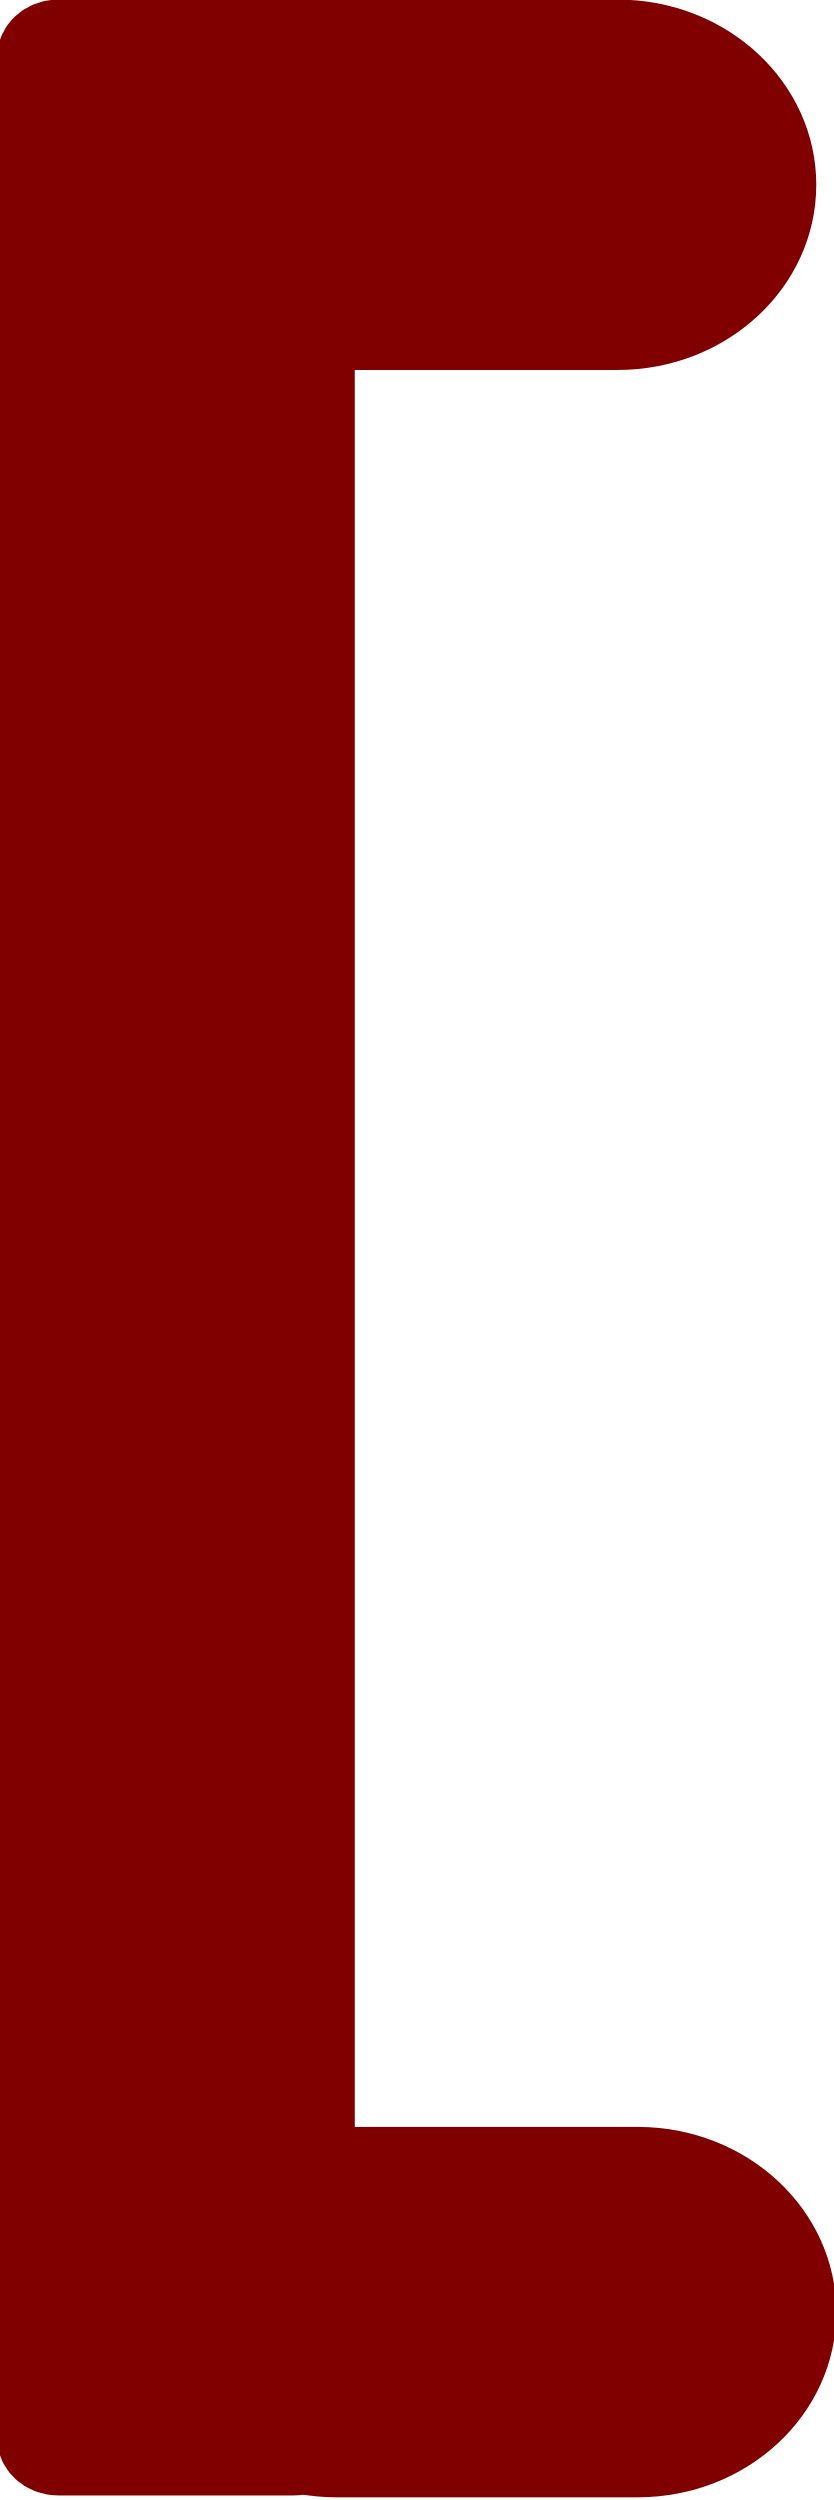
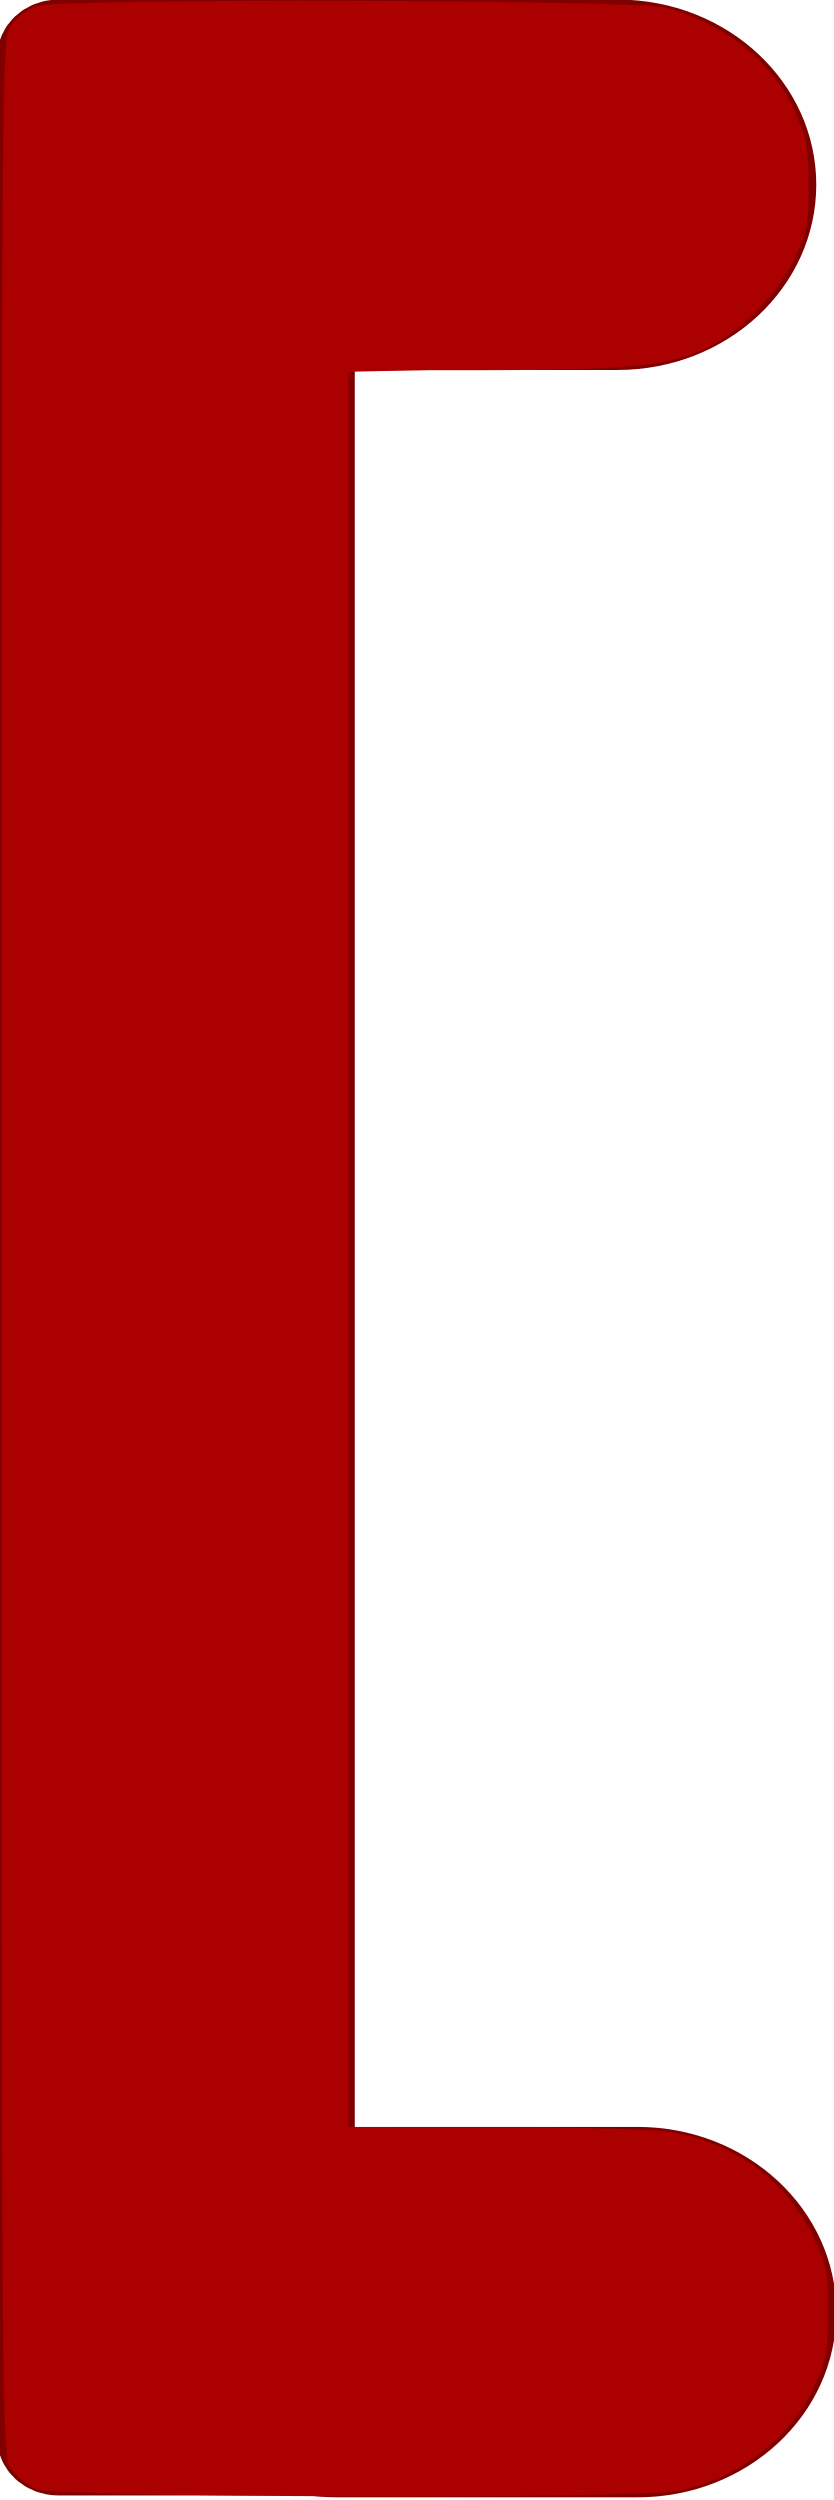
<svg xmlns="http://www.w3.org/2000/svg" width="20" height="60" id="svg4410" version="1.1" viewBox="0 0 20 60">
  <defs id="defs4412" />
  <g id="layer1" transform="translate(0,-992.3622)">
    <g id="g5165" transform="matrix(0.9967664,0,0,1.064567,-431.0183,27.83924)">
      <g id="g4982" transform="matrix(-1.081811,0,0,0.9439156,917.6933,51.65189)">
        <rect style="display:inline;opacity:1;fill:#800000;fill-opacity:1;stroke:#800000;stroke-width:2;stroke-linecap:round;stroke-linejoin:miter;stroke-miterlimit:4;stroke-dasharray:none;stroke-dashoffset:0;stroke-opacity:1" id="rect5158" width="5.955" height="57.611" x="441.682" y="906.126" ry="0.357" />
        <rect style="opacity:1;fill:#800000;fill-opacity:1;stroke:#800000;stroke-width:1.749;stroke-linecap:round;stroke-linejoin:miter;stroke-miterlimit:4;stroke-dasharray:none;stroke-dashoffset:0;stroke-opacity:1" id="rect5161" width="13.797" height="7.098" x="431.285" y="906" ry="3.549" />
        <rect ry="3.549" y="956.809" x="430.839" height="7.098" width="13.797" id="rect5163" style="opacity:1;fill:#800000;fill-opacity:1;stroke:#800000;stroke-width:1.749;stroke-linecap:round;stroke-linejoin:miter;stroke-miterlimit:4;stroke-dasharray:none;stroke-dashoffset:0;stroke-opacity:1" />
      </g>
+       <path style="fill:#aa0000" d="M 0.851,59.73 C 0.65,59.642 0.384,59.42 0.26,59.237 0.041,58.913 0.035,58.225 0.035,29.909 0.035,1.099 0.037,0.911 0.272,0.594 0.402,0.418 0.662,0.218 0.85,0.151 1.4,-0.047 15.228,-0.013 15.98,0.188 c 1.408,0.376 2.535,1.278 3.085,2.469 0.295,0.639 0.34,0.877 0.34,1.799 0,0.937 -0.041,1.147 -0.348,1.772 -0.423,0.863 -1.332,1.775 -2.131,2.139 -0.93,0.423 -1.892,0.517 -5.347,0.518 l -3.219,8.922e-4 0,21.083 0,21.083 3.514,7.09e-4 c 1.933,3.54e-4 3.823,0.051 4.201,0.113 1.521,0.249 2.767,1.147 3.412,2.459 0.352,0.715 0.388,0.888 0.388,1.854 0,0.925 -0.045,1.163 -0.34,1.802 -0.57,1.235 -1.816,2.195 -3.239,2.497 -0.981,0.208 -14.964,0.166 -15.448,-0.047 l 0,-2.5e-5 z" id="path2987" transform="matrix(1.003244,0,0,0.9393488,432.4165,906.0235)" />
+       <path style="fill:#aa0000" d="M 3.912,59.798 C 0.197,59.716 0.31,59.765 0.196,58.185 0.094,56.781 0.093,2.974 0.195,1.644 0.311,0.12 0.141,0.191 3.926,0.086 5.62,0.039 9.052,0.048 11.552,0.106 l 4.546,0.106 0.795,0.395 c 0.952,0.473 1.758,1.291 2.179,2.209 0.271,0.591 0.296,0.77 0.254,1.801 -0.04,1.005 -0.088,1.217 -0.39,1.732 -0.439,0.75 -1.325,1.613 -1.981,1.93 -0.834,0.404 -1.624,0.49 -5.199,0.569 l -3.396,0.075 0,21.064 0,21.064 2.037,0.008 c 3.81,0.015 5.973,0.161 6.732,0.455 0.842,0.325 1.811,1.191 2.279,2.036 0.328,0.591 0.349,0.711 0.349,1.93 0,1.215 -0.022,1.34 -0.345,1.922 -0.447,0.808 -1.32,1.616 -2.168,2.01 -0.646,0.3 -0.792,0.317 -3.333,0.395 -2.96,0.09 -5.583,0.088 -10.001,-0.009 l 0,-3e-6 z" id="path2989" transform="matrix(1.003244,0,0,0.9393488,432.4165,906.0235)" />
    </g>
  </g>
</svg>
